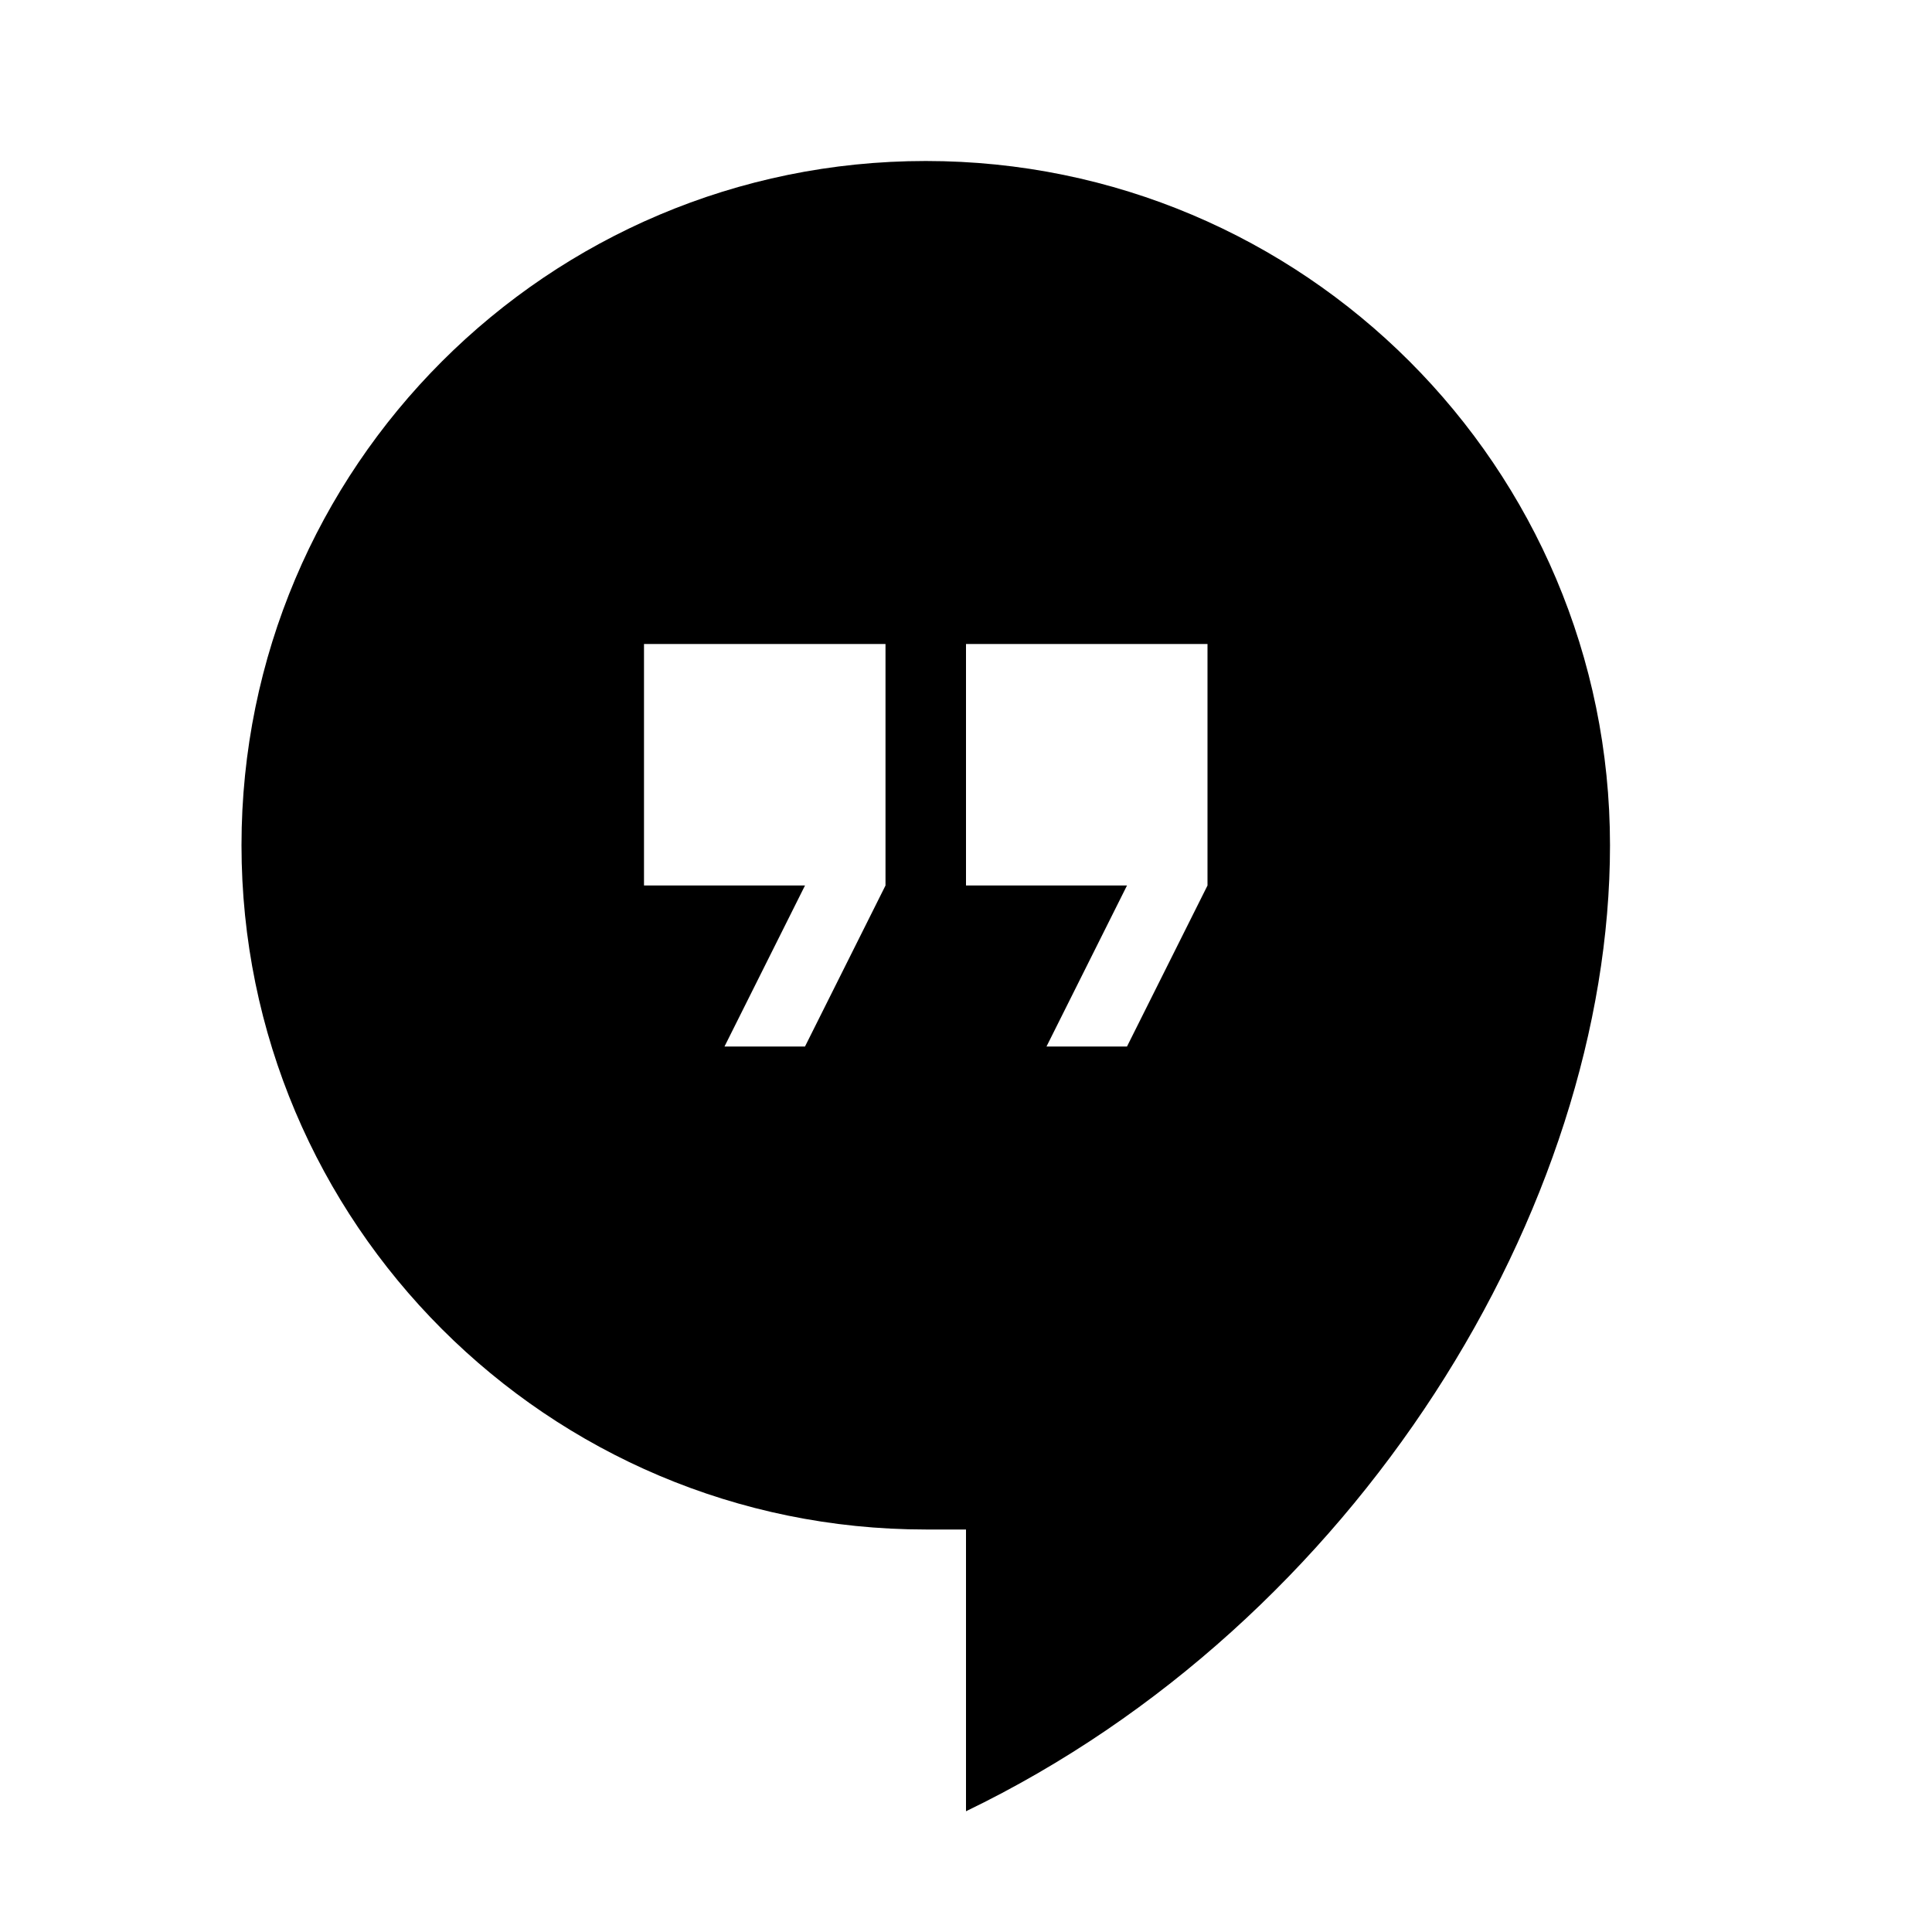
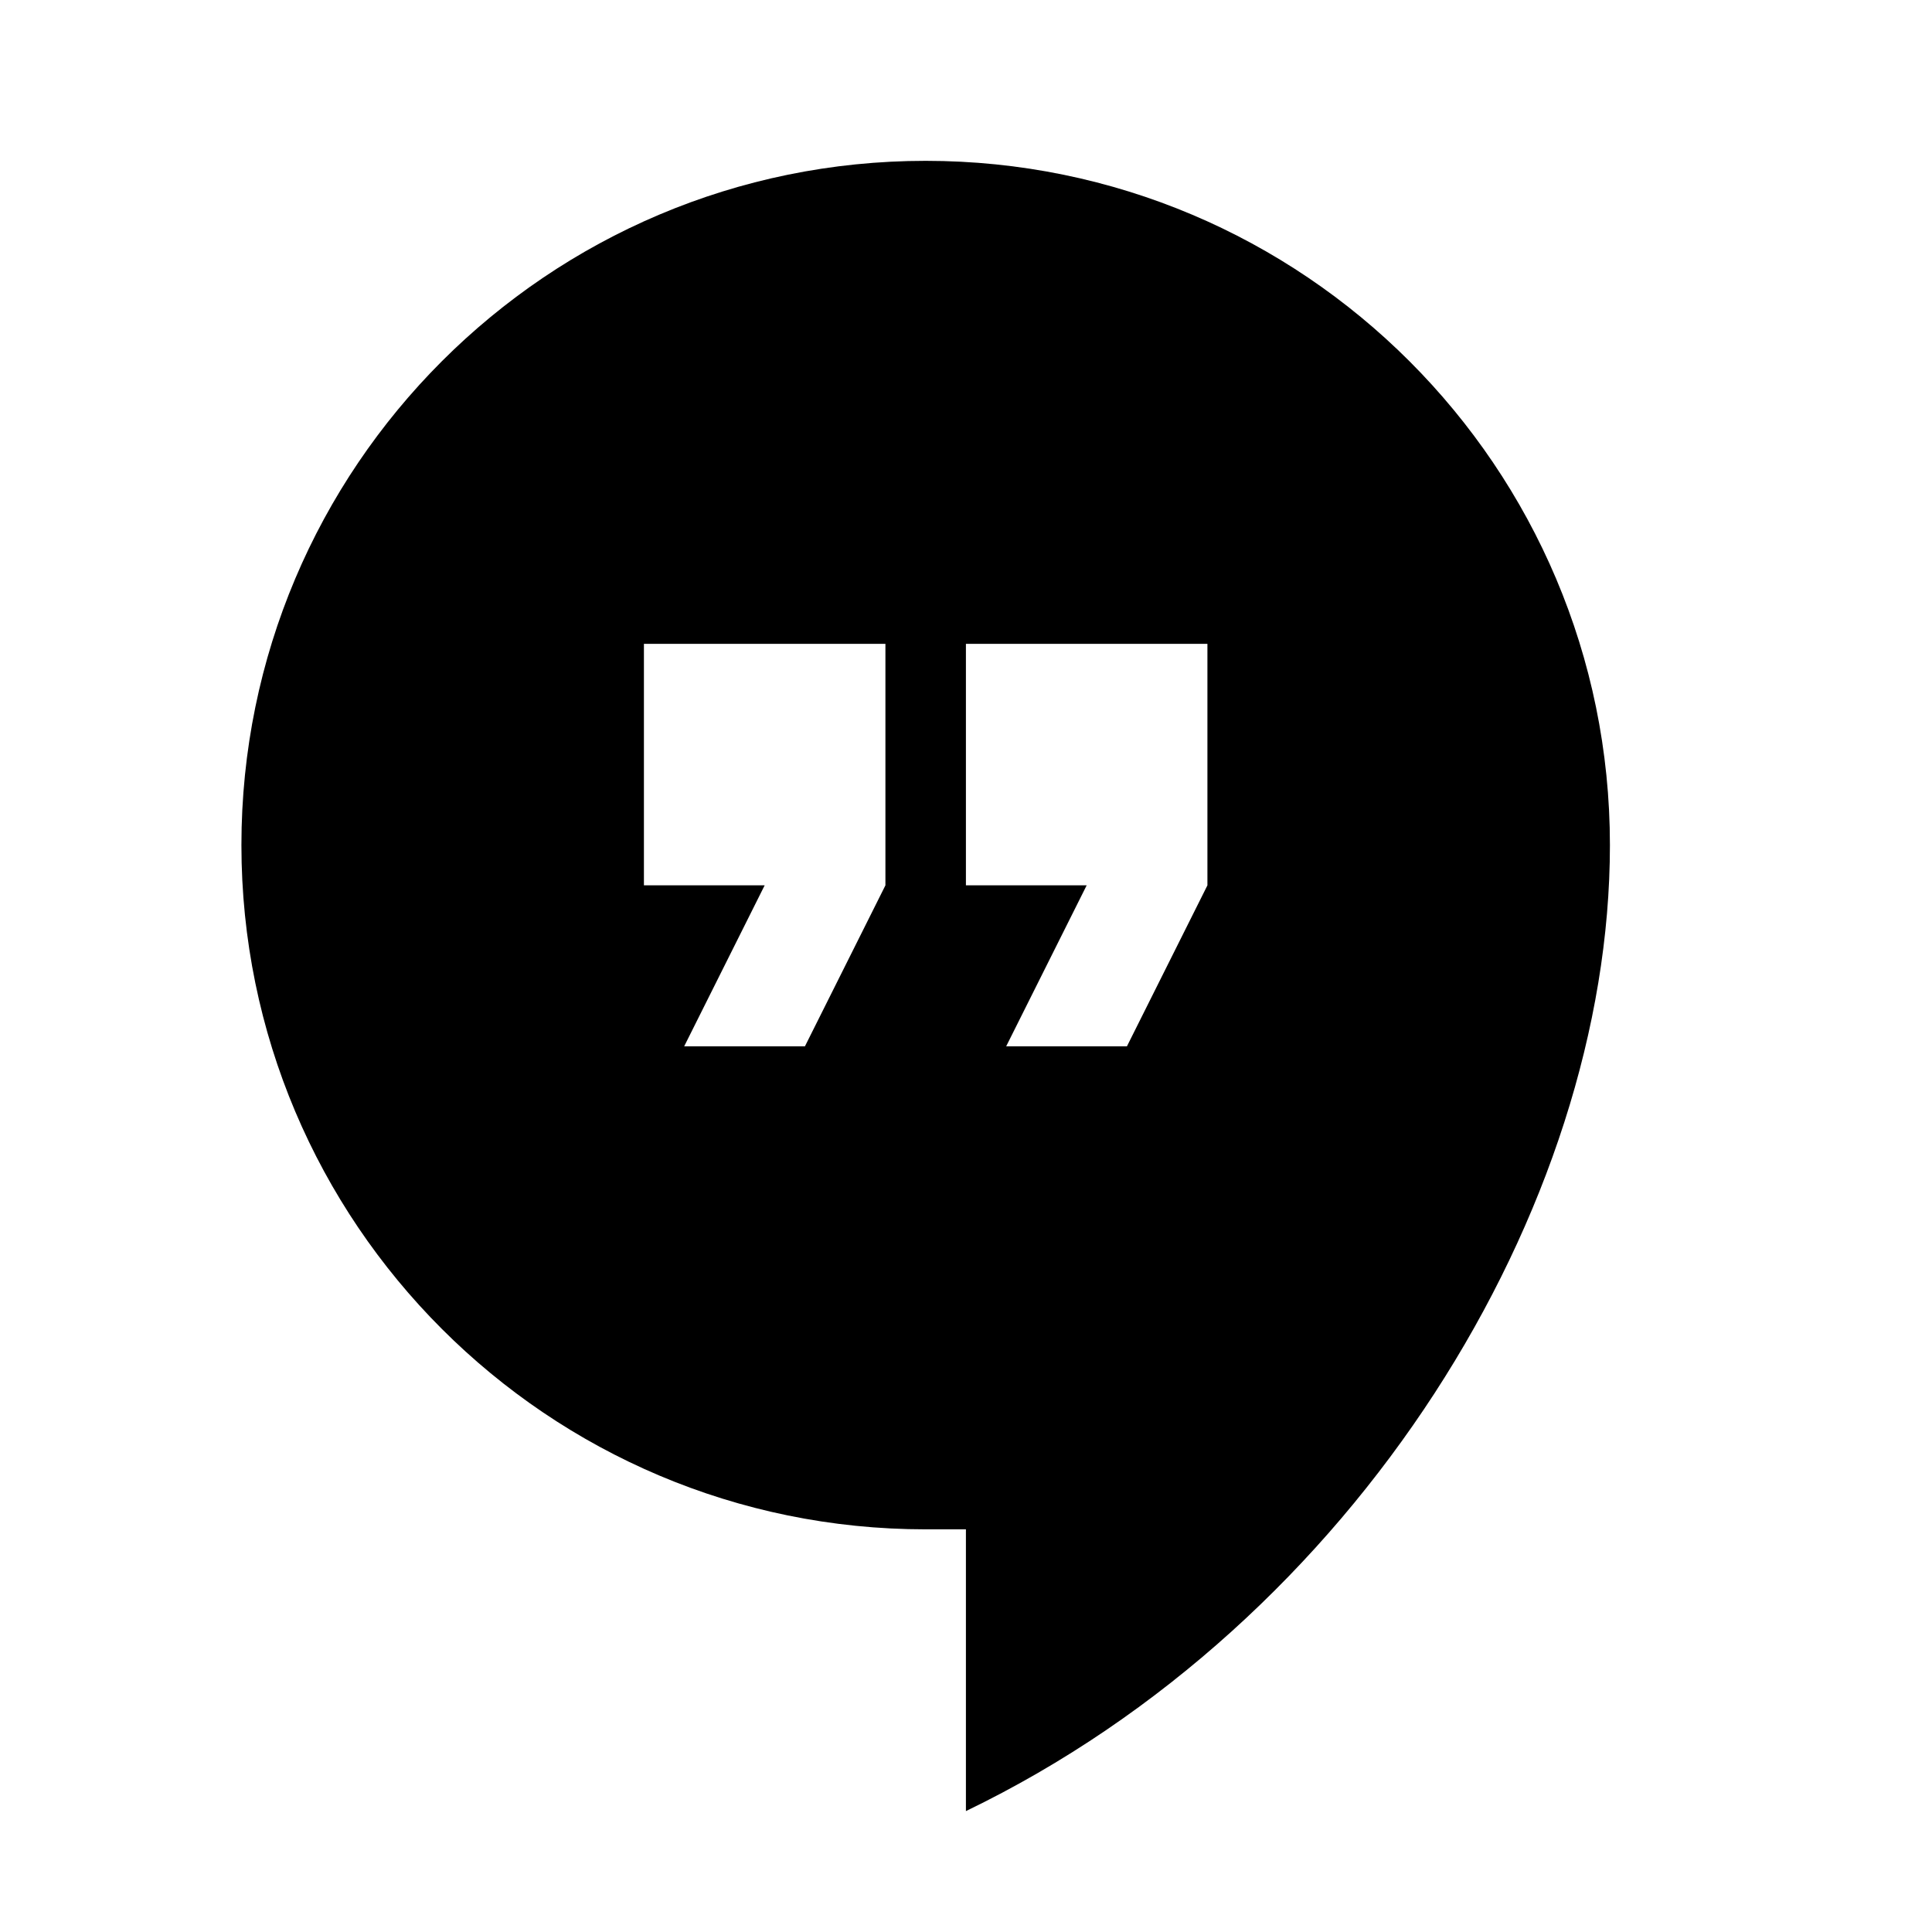
<svg xmlns="http://www.w3.org/2000/svg" version="1.1" baseProfile="full" width="24" height="24" viewBox="0 0 24.00 24.00" enable-background="new 0 0 24.00 24.00" xml:space="preserve">
-   <path fill="#000000" fill-opacity="1" stroke-width="1.333" stroke-linejoin="miter" d="M 11.5,2C 6.806,2 3,5.806 3,10.5C 3,15.194 6.806,19 11.5,19L 12,19L 12,22.5C 16.859,20.156 20,15 20,10.5C 20,5.806 16.194,2 11.5,2 Z M 11,11L 10,13L 9,13L 10,11L 8,11L 8,8L 11,8L 11,11 Z M 15,11L 14,13L 13,13L 14,11L 12,11L 12,8L 15,8L 15,11 Z " />
+   <path fill="#000000" fill-opacity="1" stroke-width="0.2" stroke-linejoin="round" d="M 14.999,10.998L 13.999,12.998L 12.499,12.998L 13.499,10.998L 11.999,10.998L 11.999,7.998L 14.999,7.998M 10.999,10.998L 9.999,12.998L 8.499,12.998L 9.499,10.998L 7.999,10.998L 7.999,7.998L 10.999,7.998M 11.499,1.998C 6.805,1.998 2.999,5.804 2.999,10.498C 2.999,15.192 6.805,18.998 11.499,18.998L 11.999,18.998L 11.999,22.498C 16.858,20.154 19.999,14.998 19.999,10.498C 19.999,5.804 16.193,1.998 11.499,1.998 Z " />
</svg>
